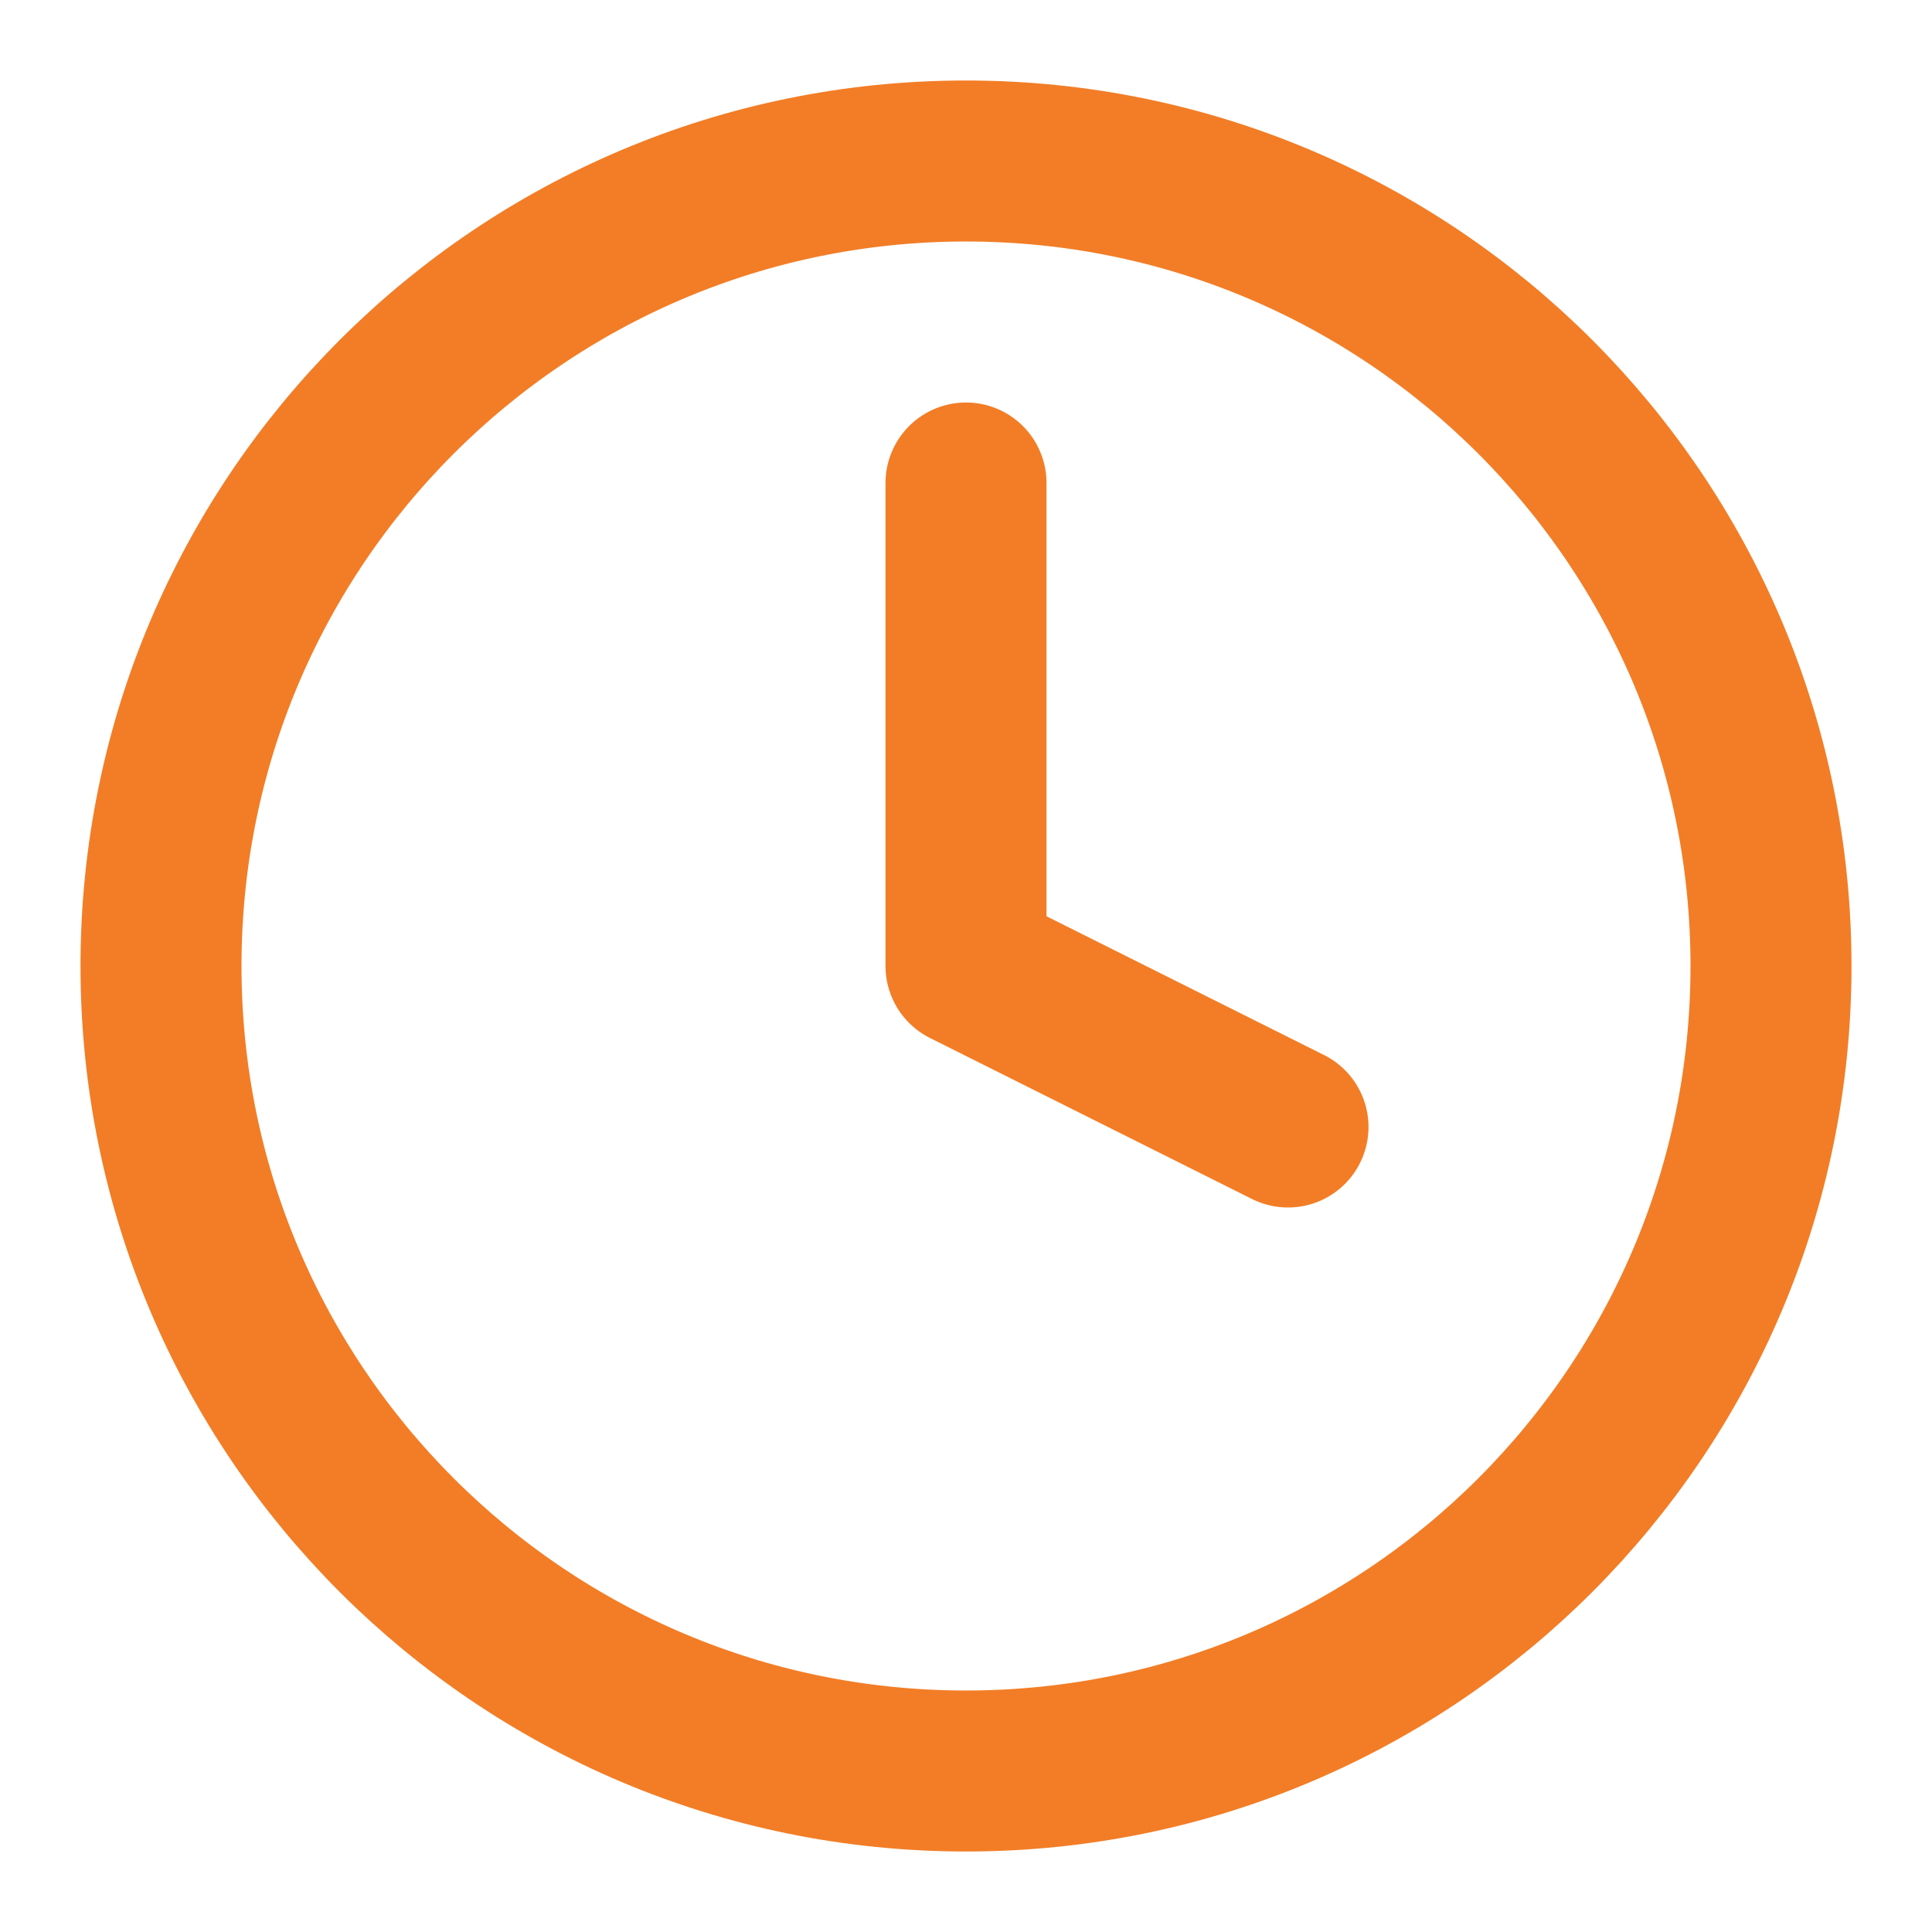
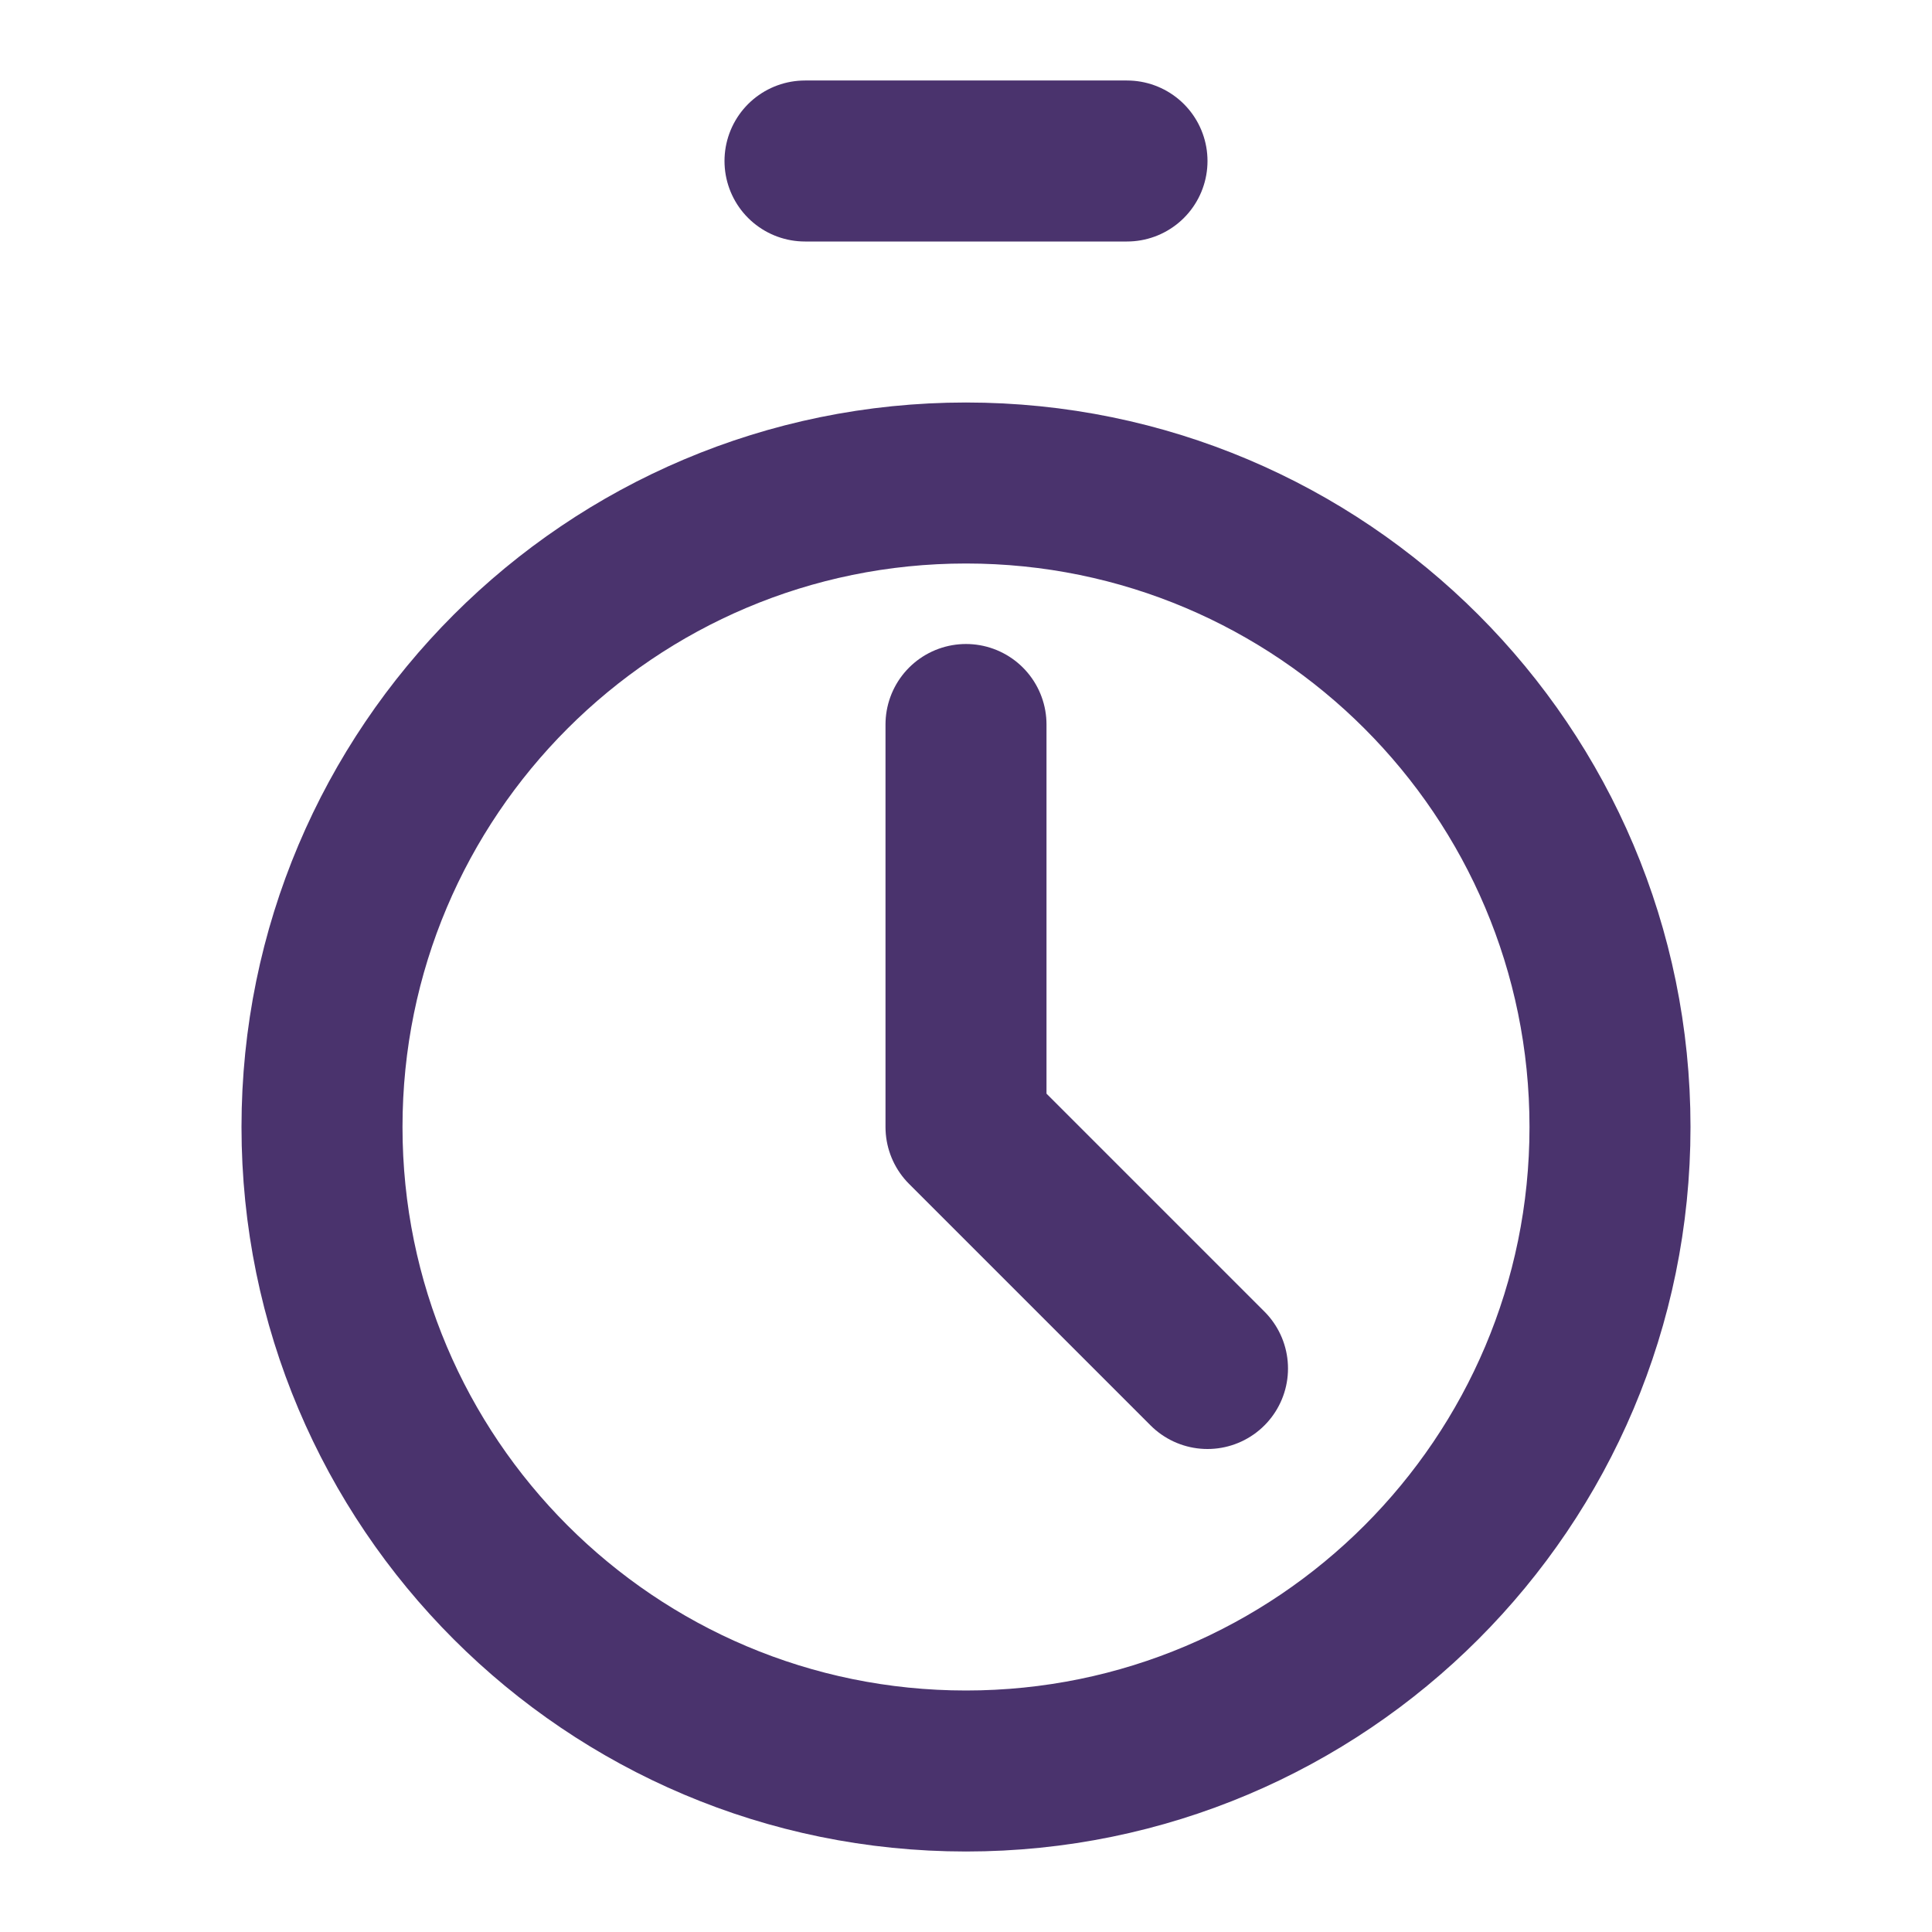
- <svg xmlns="http://www.w3.org/2000/svg" viewBox="0 0 24 24" fill="none" stroke="#F27D26" stroke-width="2" stroke-linecap="round" stroke-linejoin="round">
-   <circle cx="12" cy="12" r="10" />
-   <polyline points="12 6 12 12 16 14" />
+ <svg xmlns="http://www.w3.org/2000/svg" viewBox="0 0 24 24" fill="none" stroke="#4A336D" stroke-width="2" stroke-linecap="round" stroke-linejoin="round">
+   <circle cx="12" cy="14" r="8" />
+   <path d="M12 9v5l3 3" />
+   <path d="M10 2h4" />
</svg>
